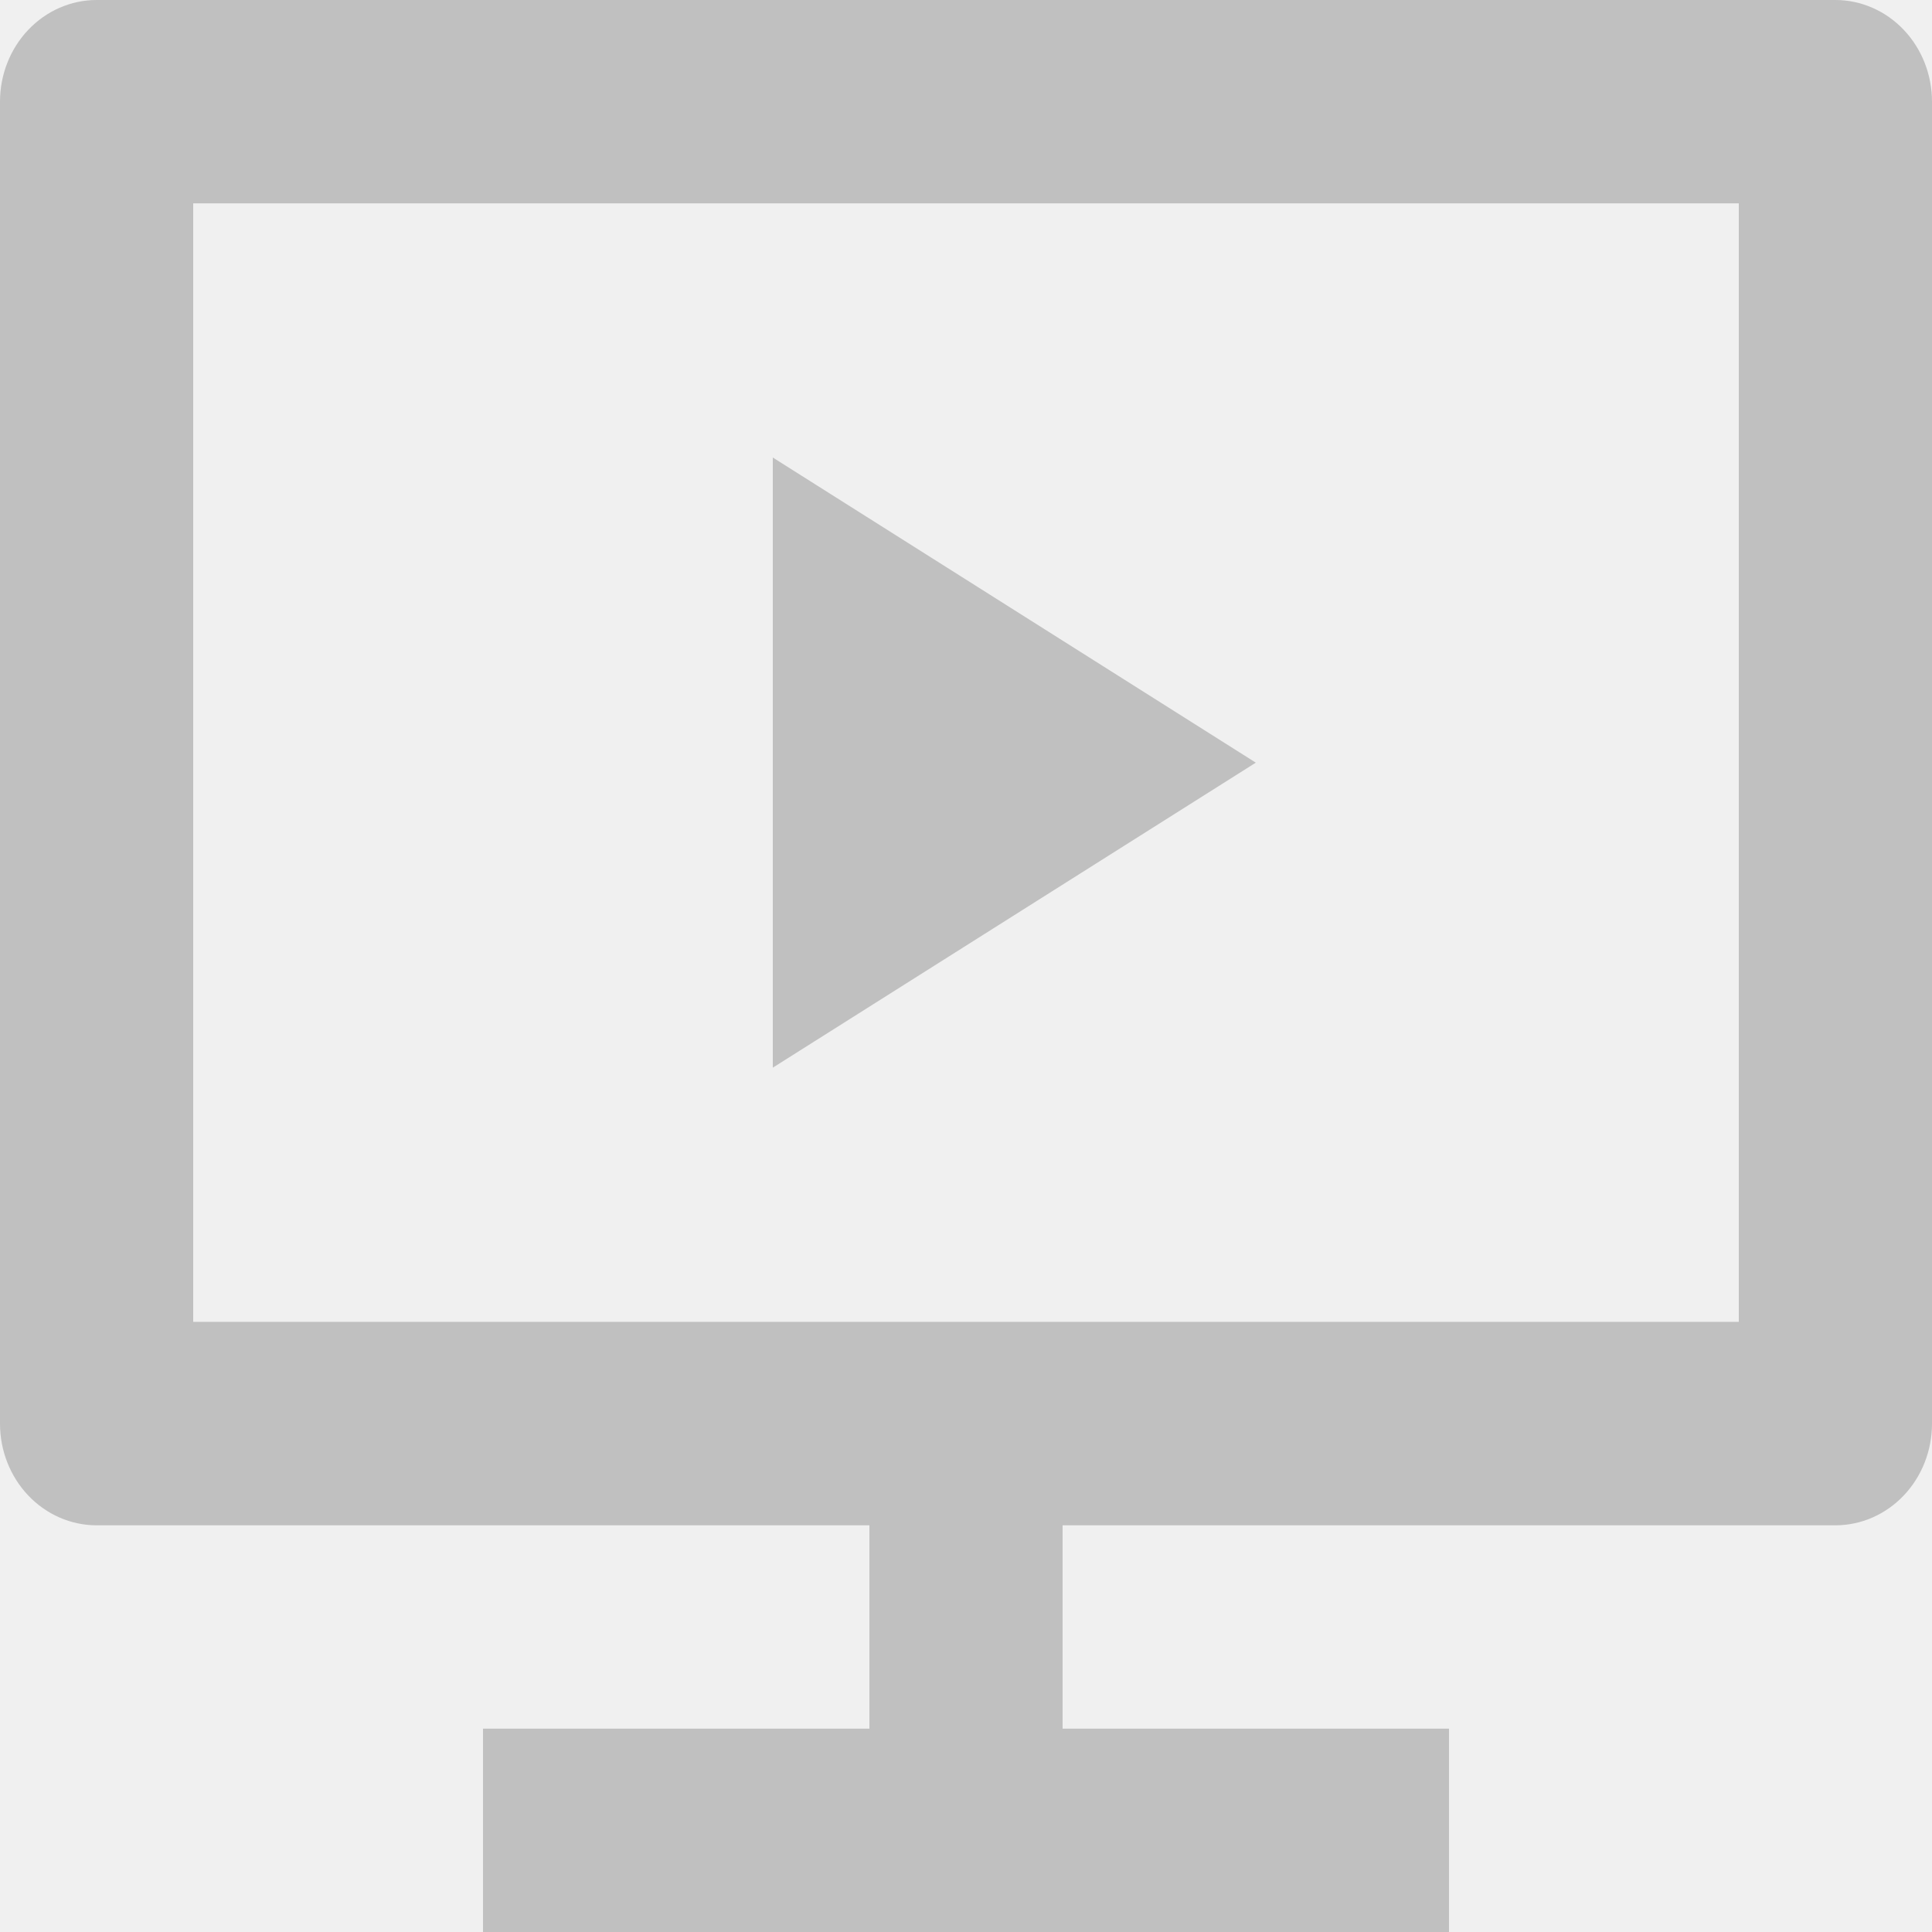
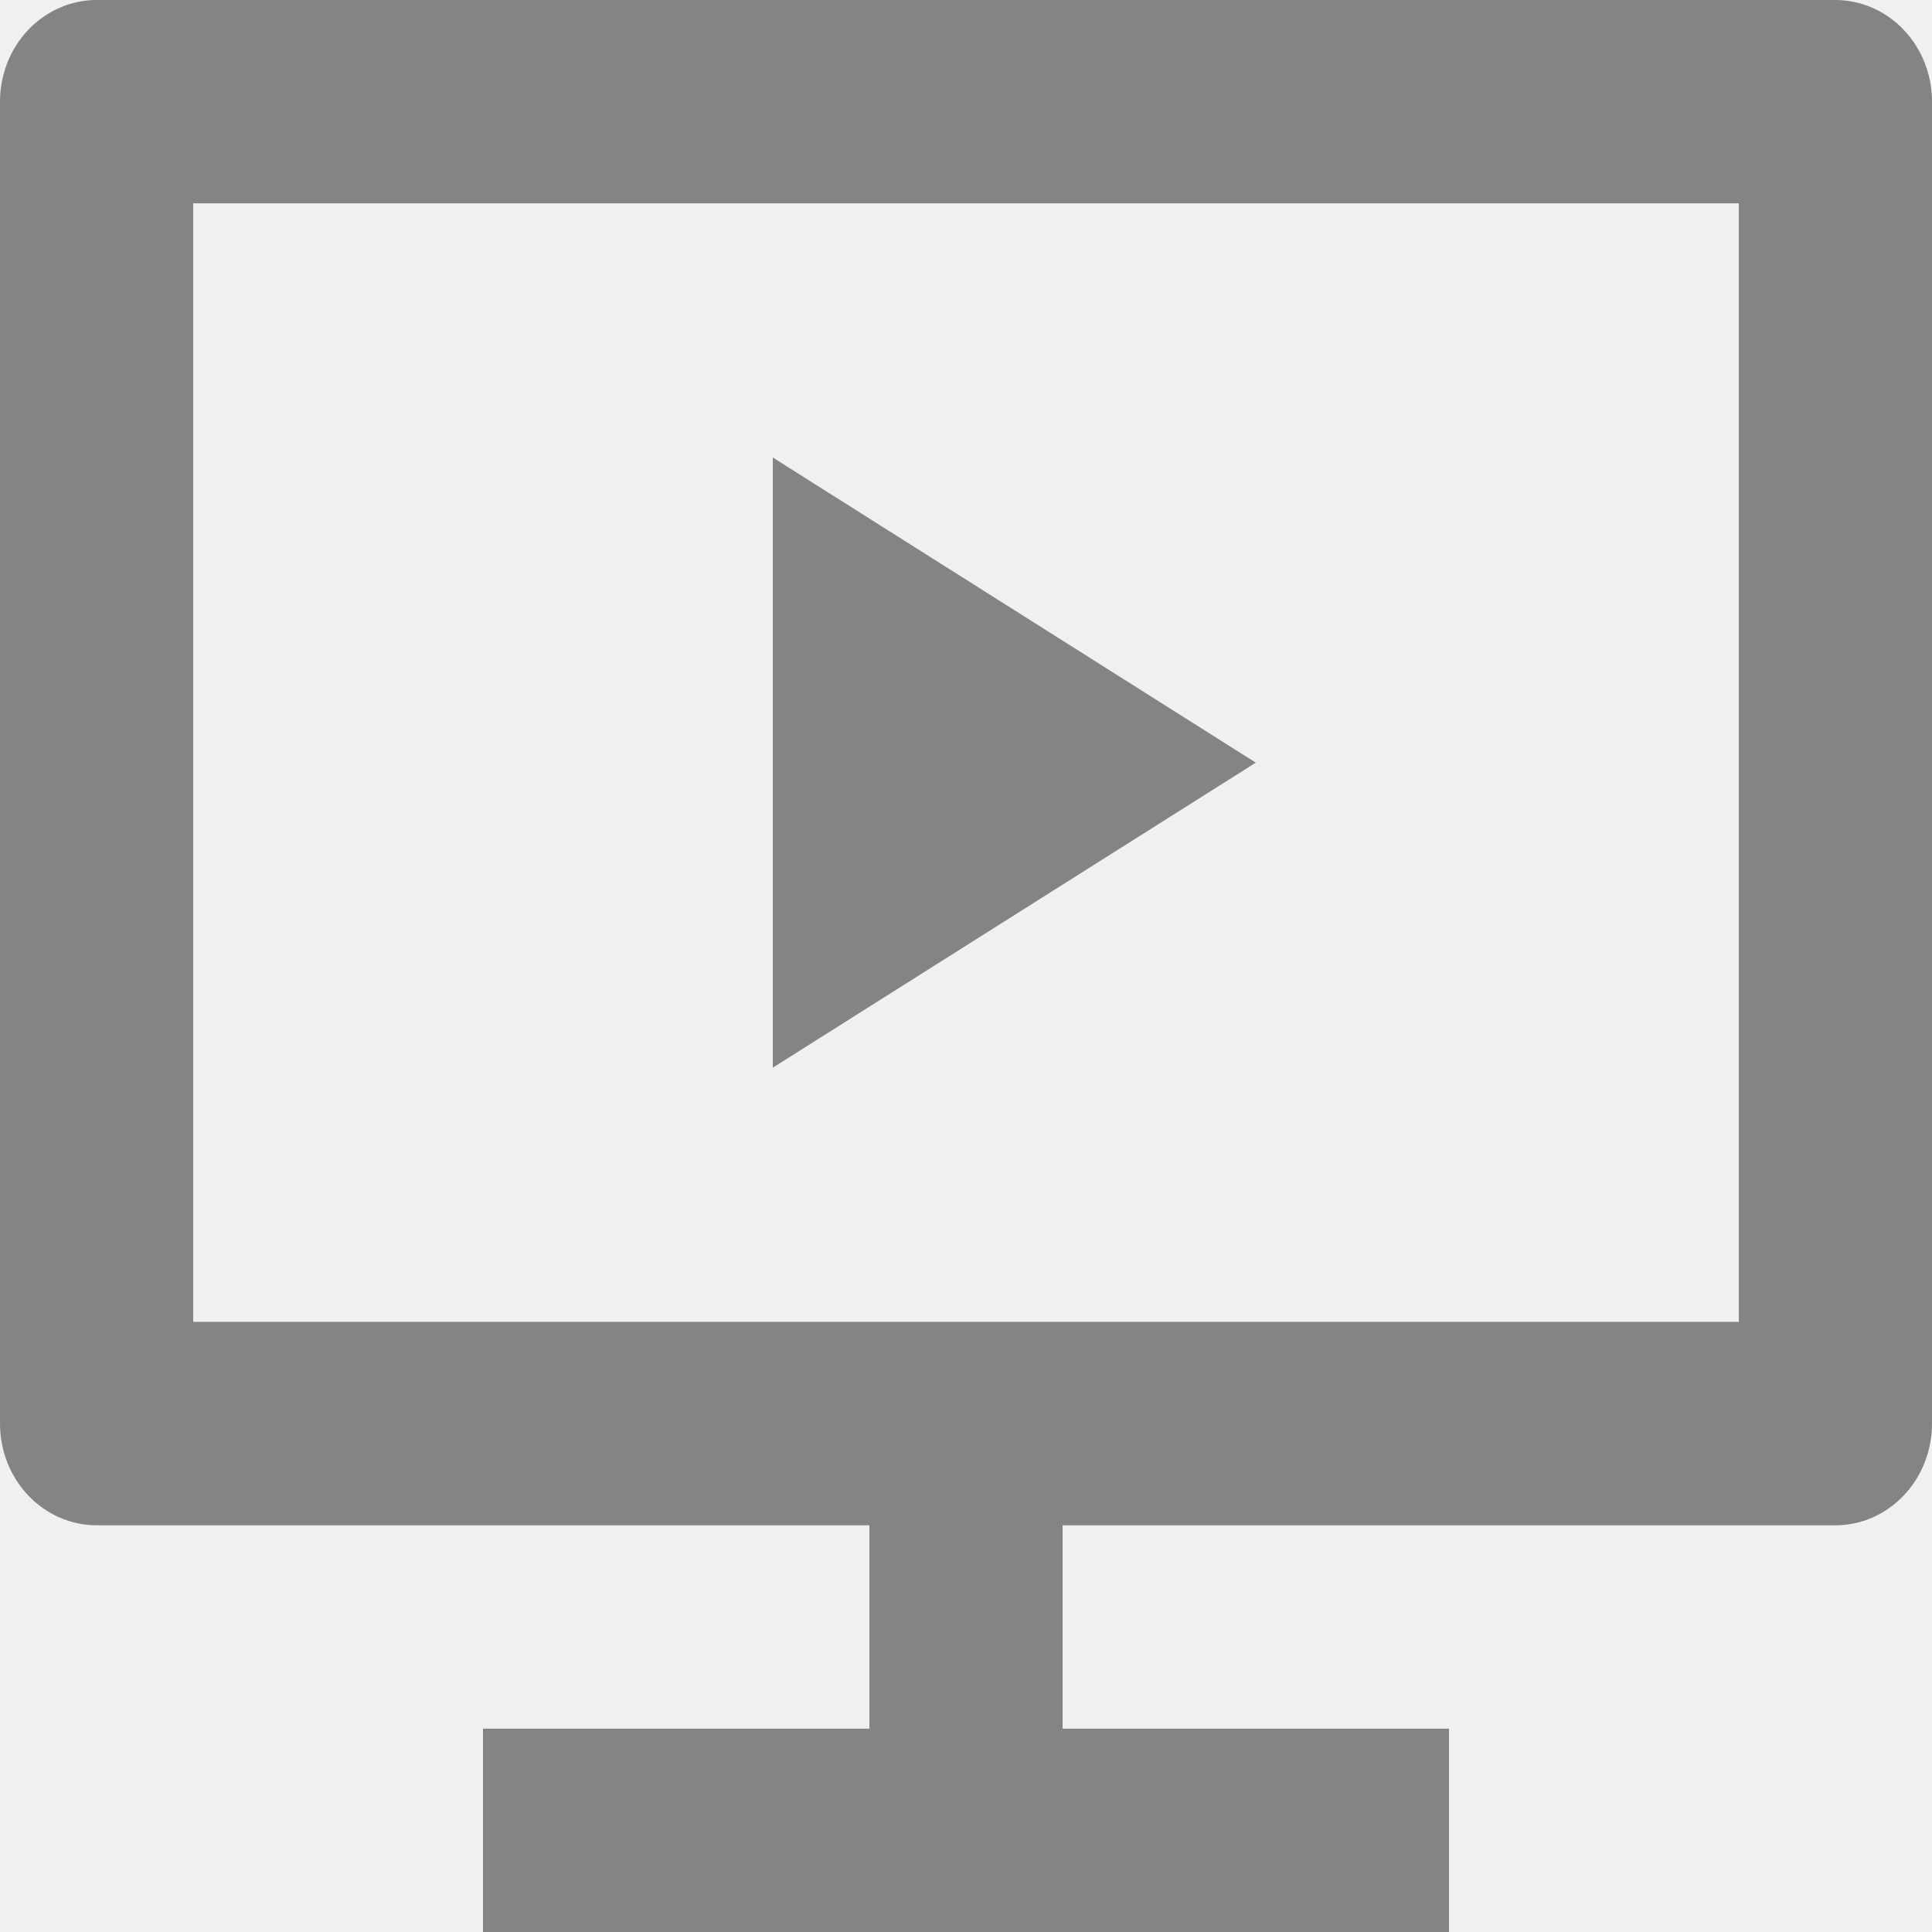
<svg xmlns="http://www.w3.org/2000/svg" width="16" height="16" viewBox="0 0 16 16" fill="none">
  <g clip-path="url(#clip0_770_4602)">
-     <path d="M8.8 12.632V14.316H12V16H4V14.316H7.2V12.632H0.8C0.588 12.632 0.384 12.543 0.234 12.385C0.084 12.227 0 12.013 0 11.79V0.842C0 0.619 0.084 0.405 0.234 0.247C0.384 0.089 0.588 0 0.8 0H15.2C15.412 0 15.616 0.089 15.766 0.247C15.916 0.405 16 0.619 16 0.842V11.79C16 12.013 15.916 12.227 15.766 12.385C15.616 12.543 15.412 12.632 15.2 12.632H8.8ZM1.6 1.684V10.947H14.4V1.684H1.6ZM6.4 3.789L10.4 6.316L6.4 8.842V3.789Z" fill="black" fill-opacity="0.2" />
+     <path d="M8.8 12.632V14.316H12V16H4V14.316H7.2V12.632H0.8C0.588 12.632 0.384 12.543 0.234 12.385C0.084 12.227 0 12.013 0 11.79V0.842C0 0.619 0.084 0.405 0.234 0.247C0.384 0.089 0.588 0 0.8 0H15.2C15.412 0 15.616 0.089 15.766 0.247C15.916 0.405 16 0.619 16 0.842V11.79C16 12.013 15.916 12.227 15.766 12.385C15.616 12.543 15.412 12.632 15.2 12.632H8.8ZM1.6 1.684V10.947H14.4V1.684H1.6ZM6.4 3.789L10.4 6.316L6.4 8.842V3.789Z" fill="currentColor" fill-opacity="0.45" />
  </g>
  <defs>
    <clipPath id="clip0_770_4602">
      <rect width="16" height="16" fill="white" />
    </clipPath>
  </defs>
</svg>
